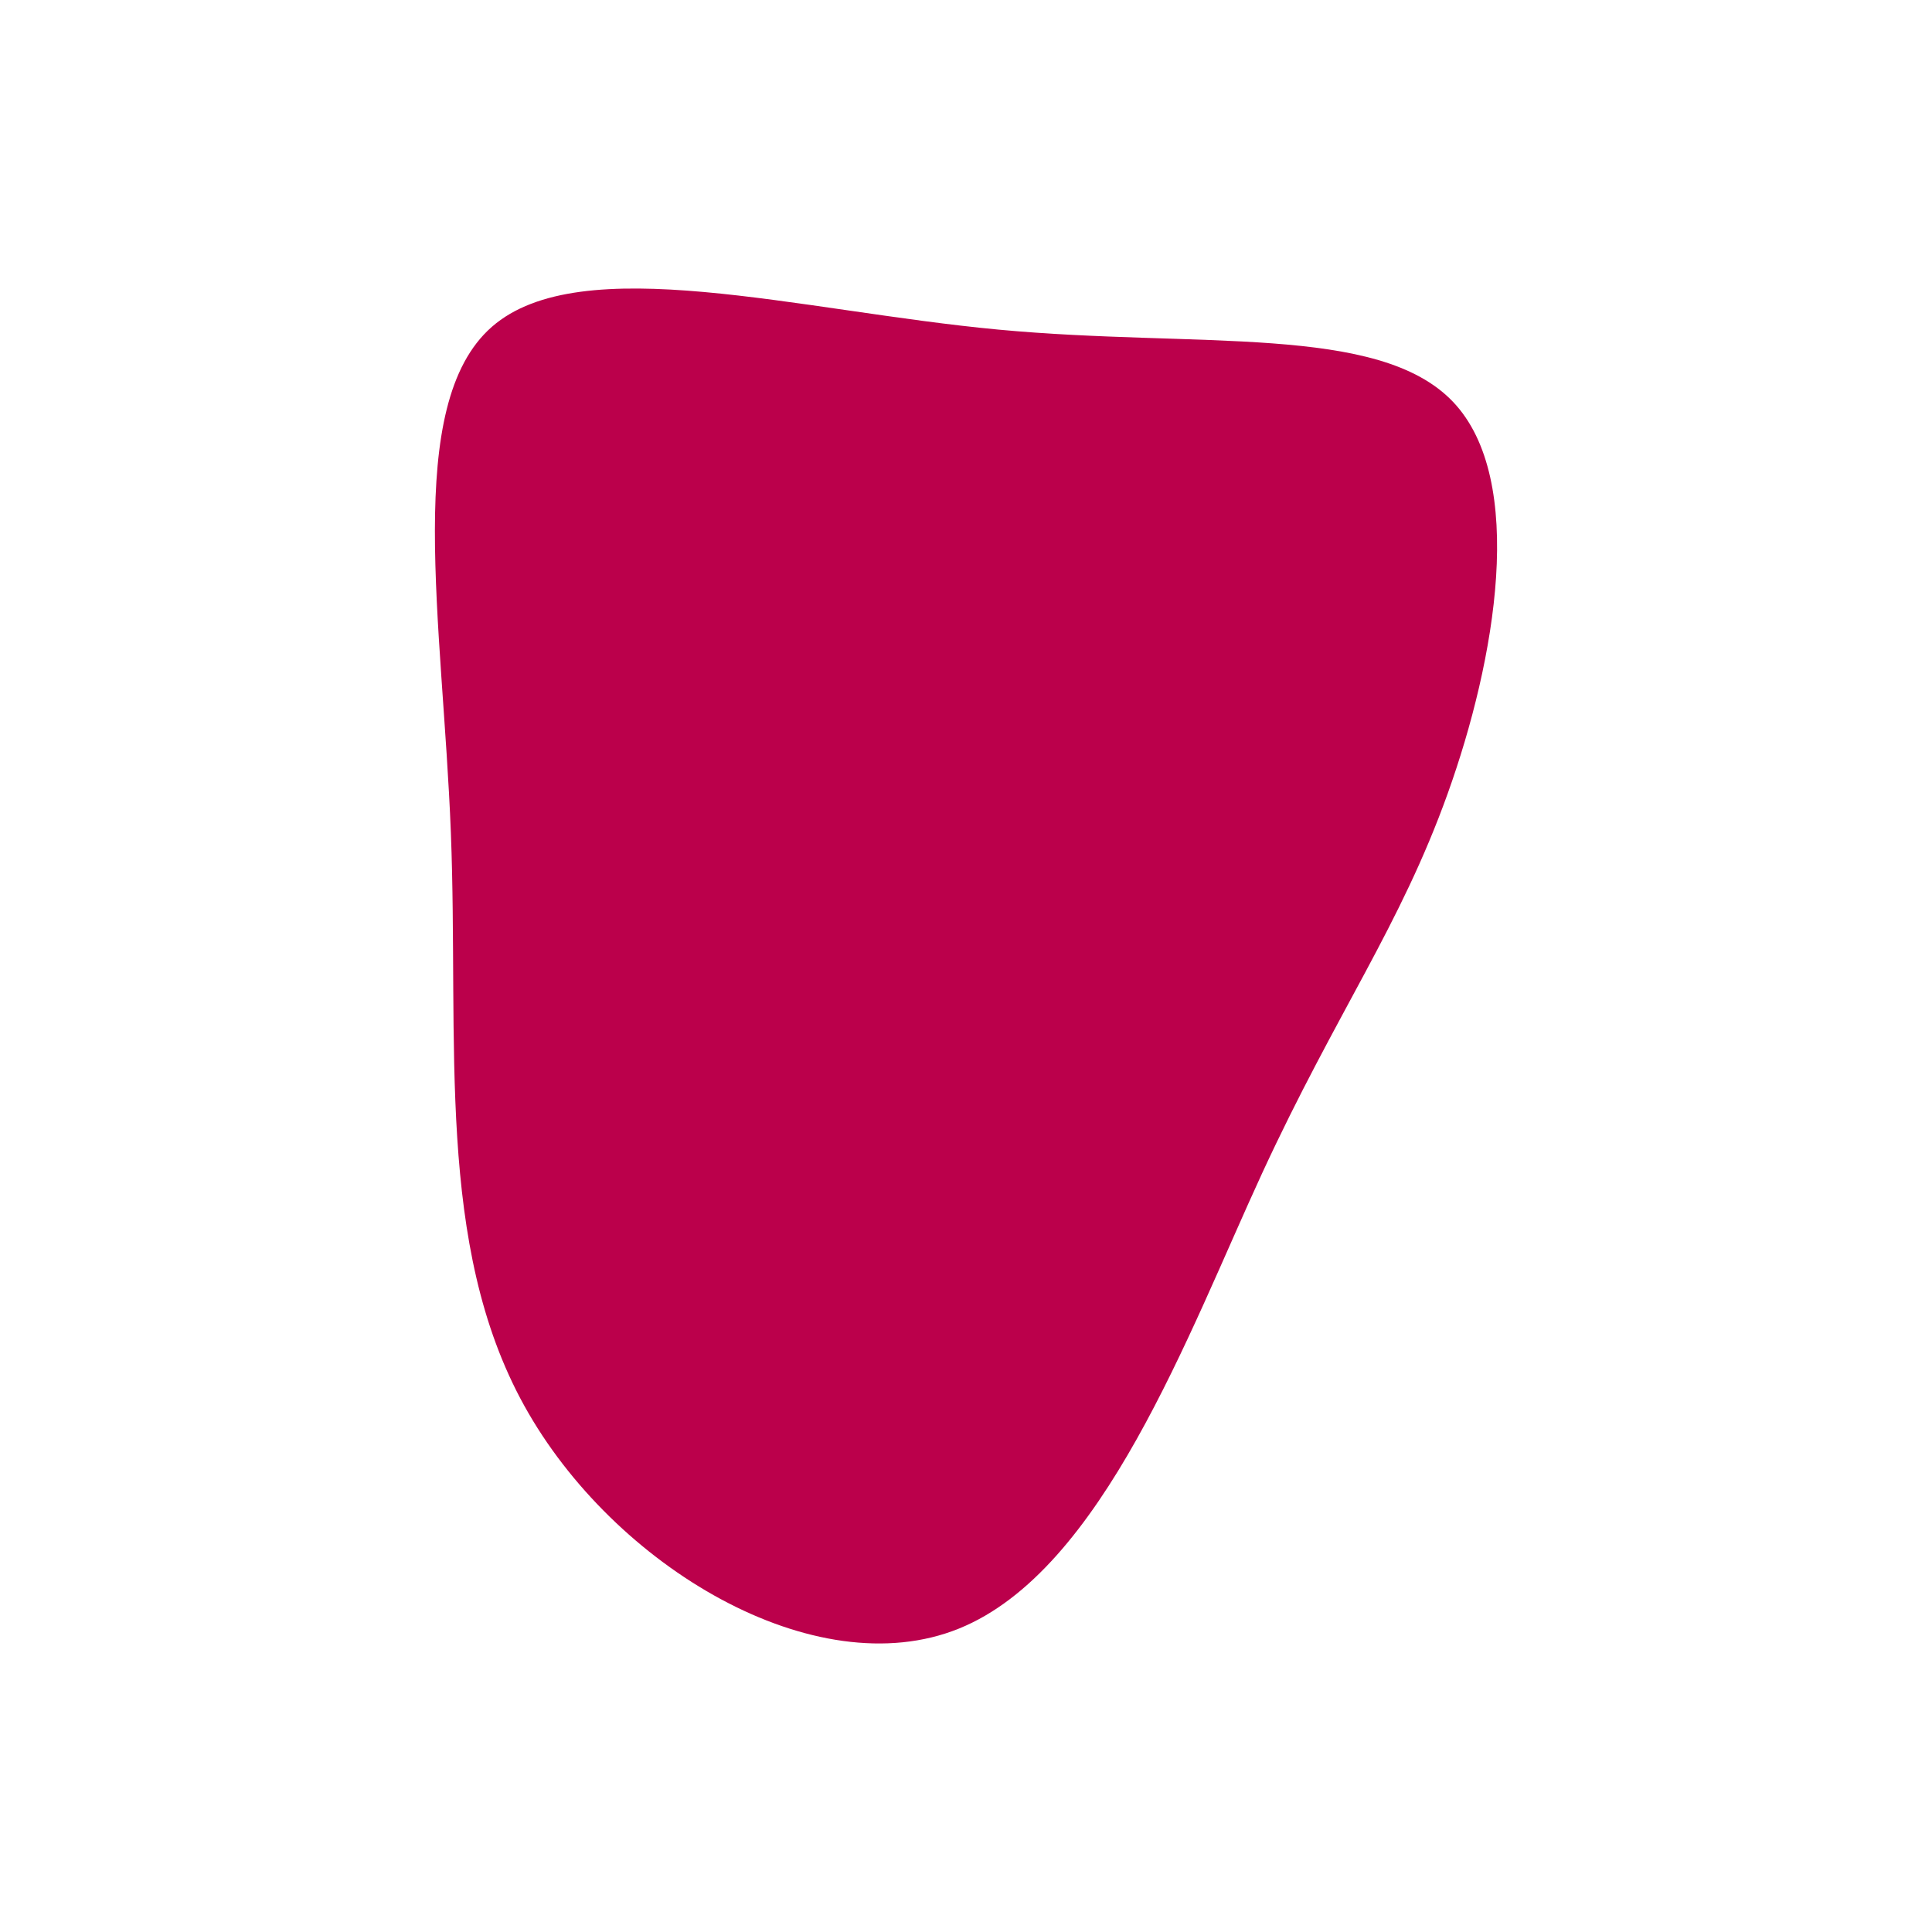
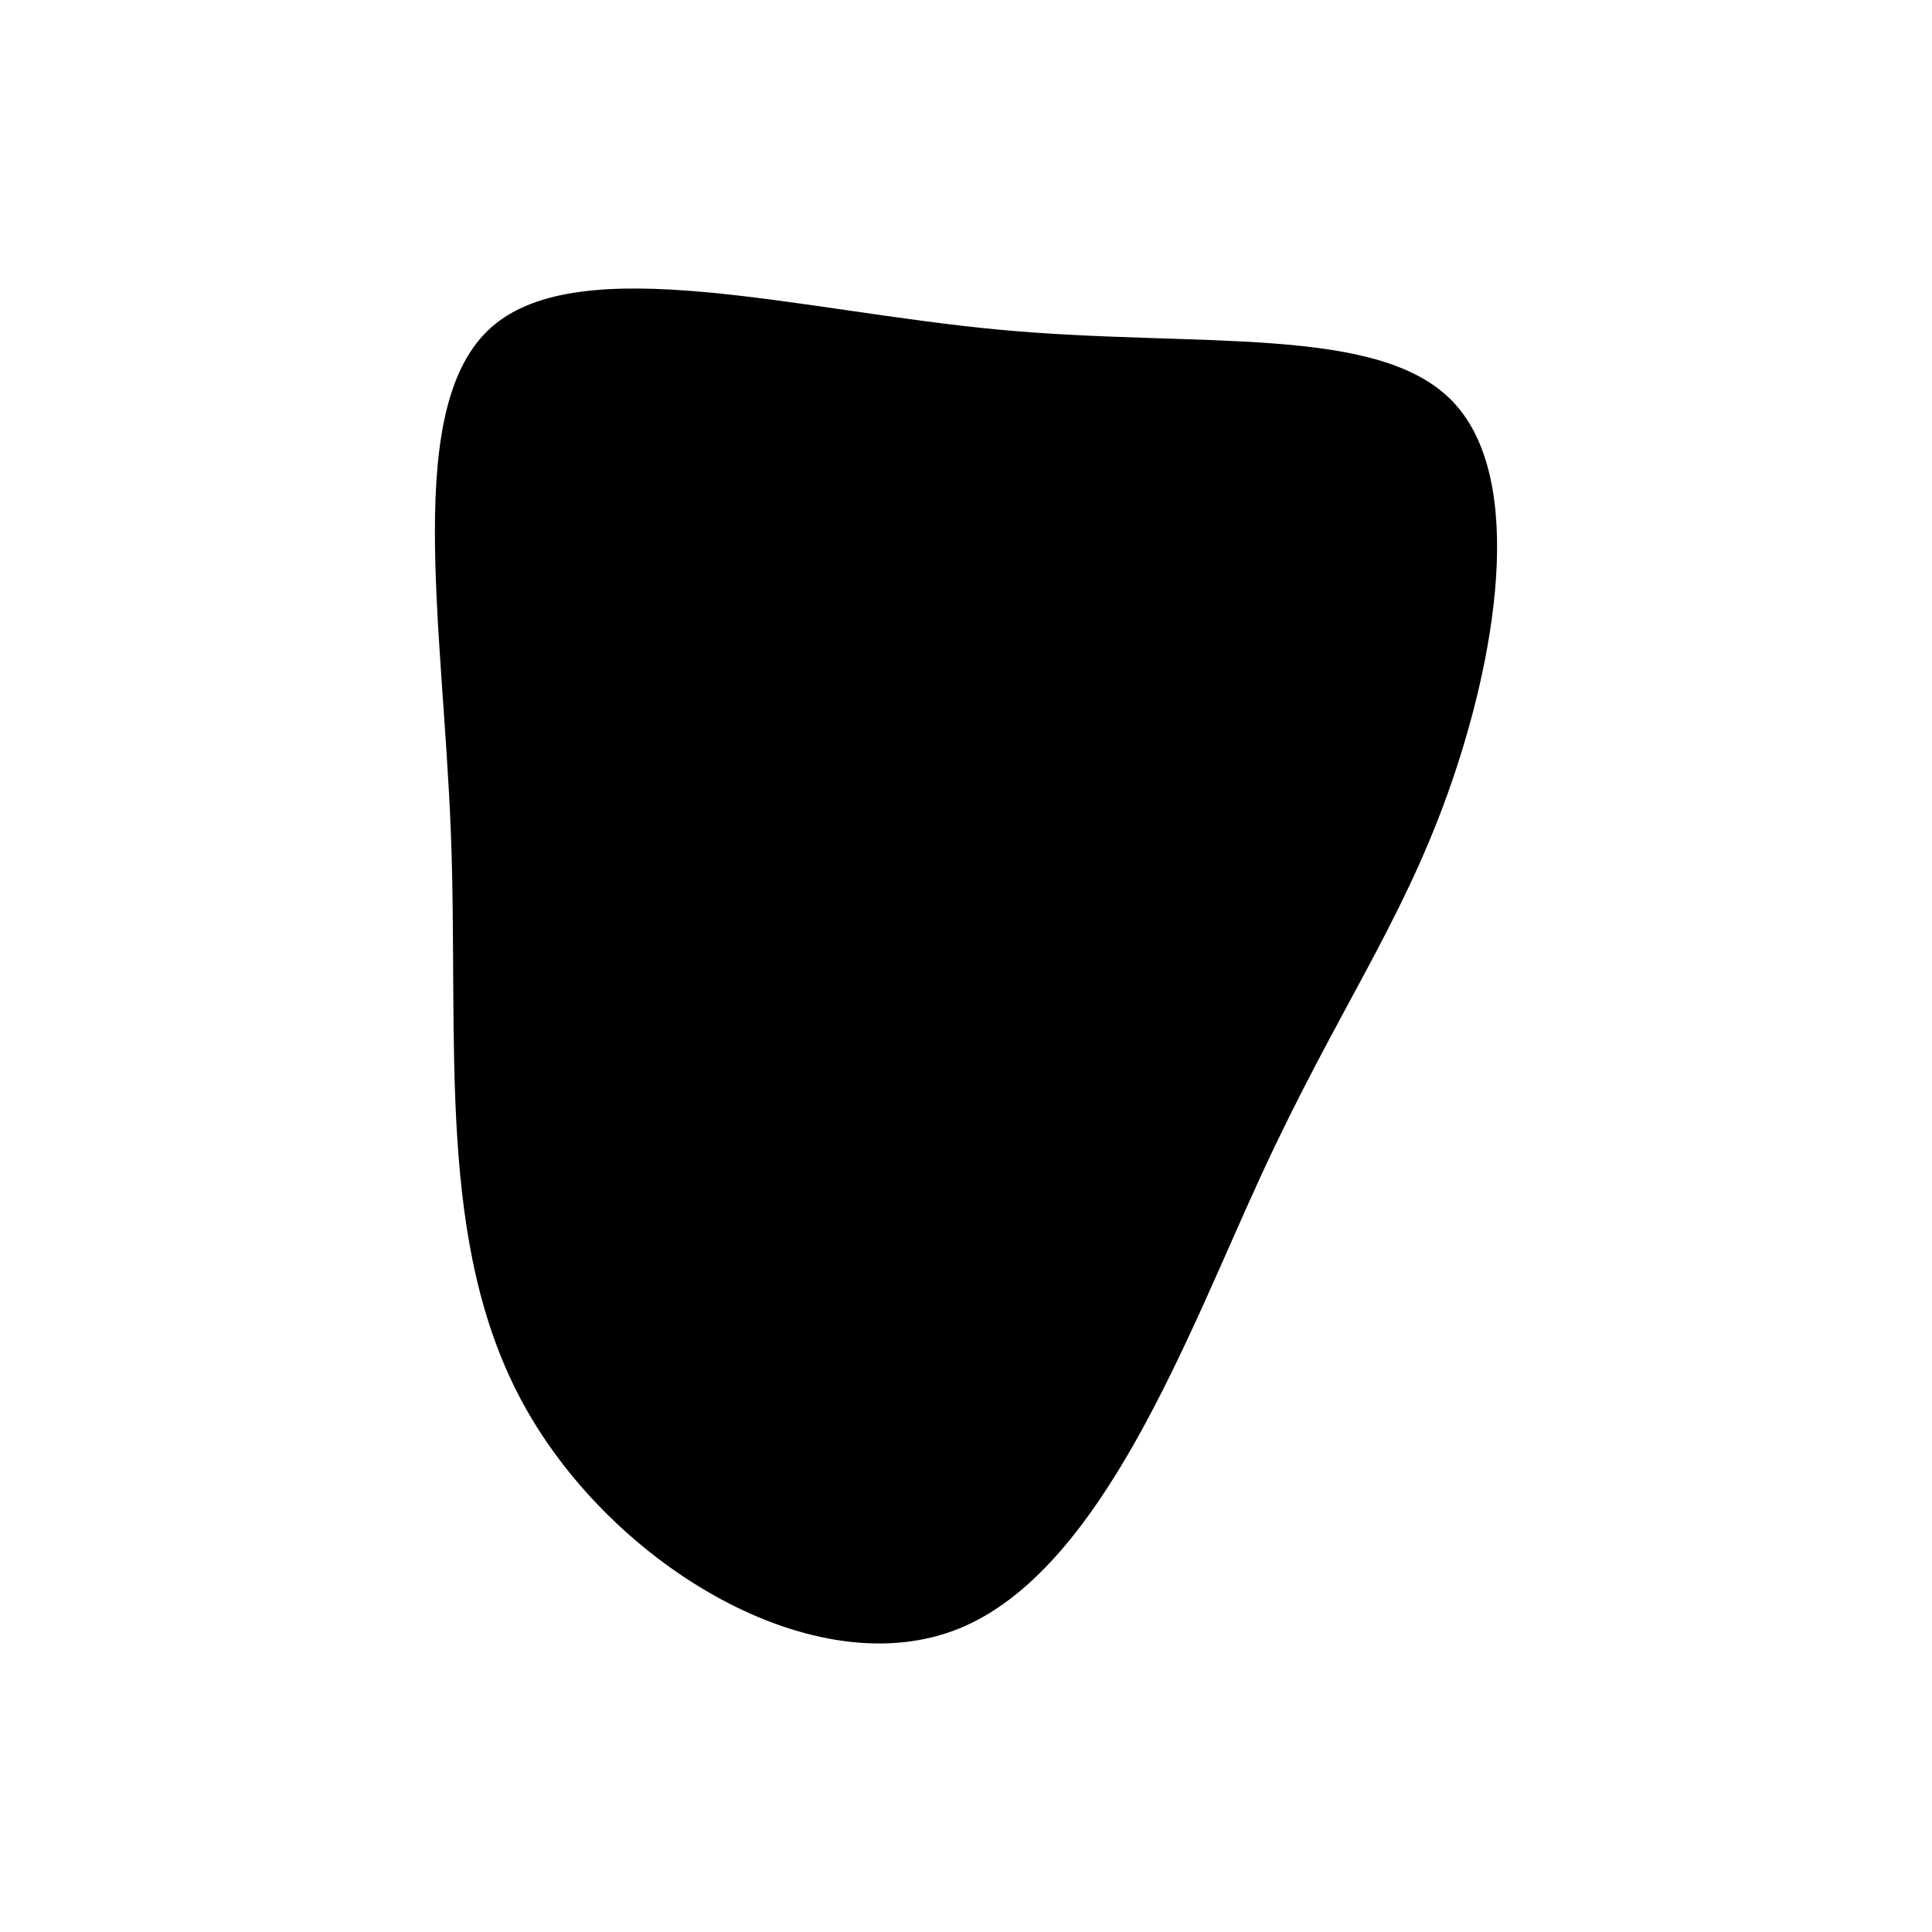
<svg xmlns="http://www.w3.org/2000/svg" id="visual" viewBox="0 0 900 900" width="900" height="900" version="1.1">
  <g transform="translate(473.8333 391.7491)">
-     <path d="M203 -204.6C237.6 -168.3 222.8 -84.1 200.6 -22.2C178.4 39.8 148.9 79.6 114.2 154.6C79.6 229.6 39.8 339.8 -27.1 366.9C-94 394 -188.1 338.1 -229.6 263.1C-271.1 188.1 -260 94 -263.8 -3.8C-267.6 -101.6 -286.2 -203.2 -244.7 -239.5C-203.2 -275.8 -101.6 -246.9 -8.7 -238.2C84.1 -229.5 168.3 -241 203 -204.6" fill="#BB004B" />
+     <path d="M203 -204.6C237.6 -168.3 222.8 -84.1 200.6 -22.2C178.4 39.8 148.9 79.6 114.2 154.6C79.6 229.6 39.8 339.8 -27.1 366.9C-94 394 -188.1 338.1 -229.6 263.1C-271.1 188.1 -260 94 -263.8 -3.8C-267.6 -101.6 -286.2 -203.2 -244.7 -239.5C-203.2 -275.8 -101.6 -246.9 -8.7 -238.2C84.1 -229.5 168.3 -241 203 -204.6" fill="current" />
  </g>
</svg>
